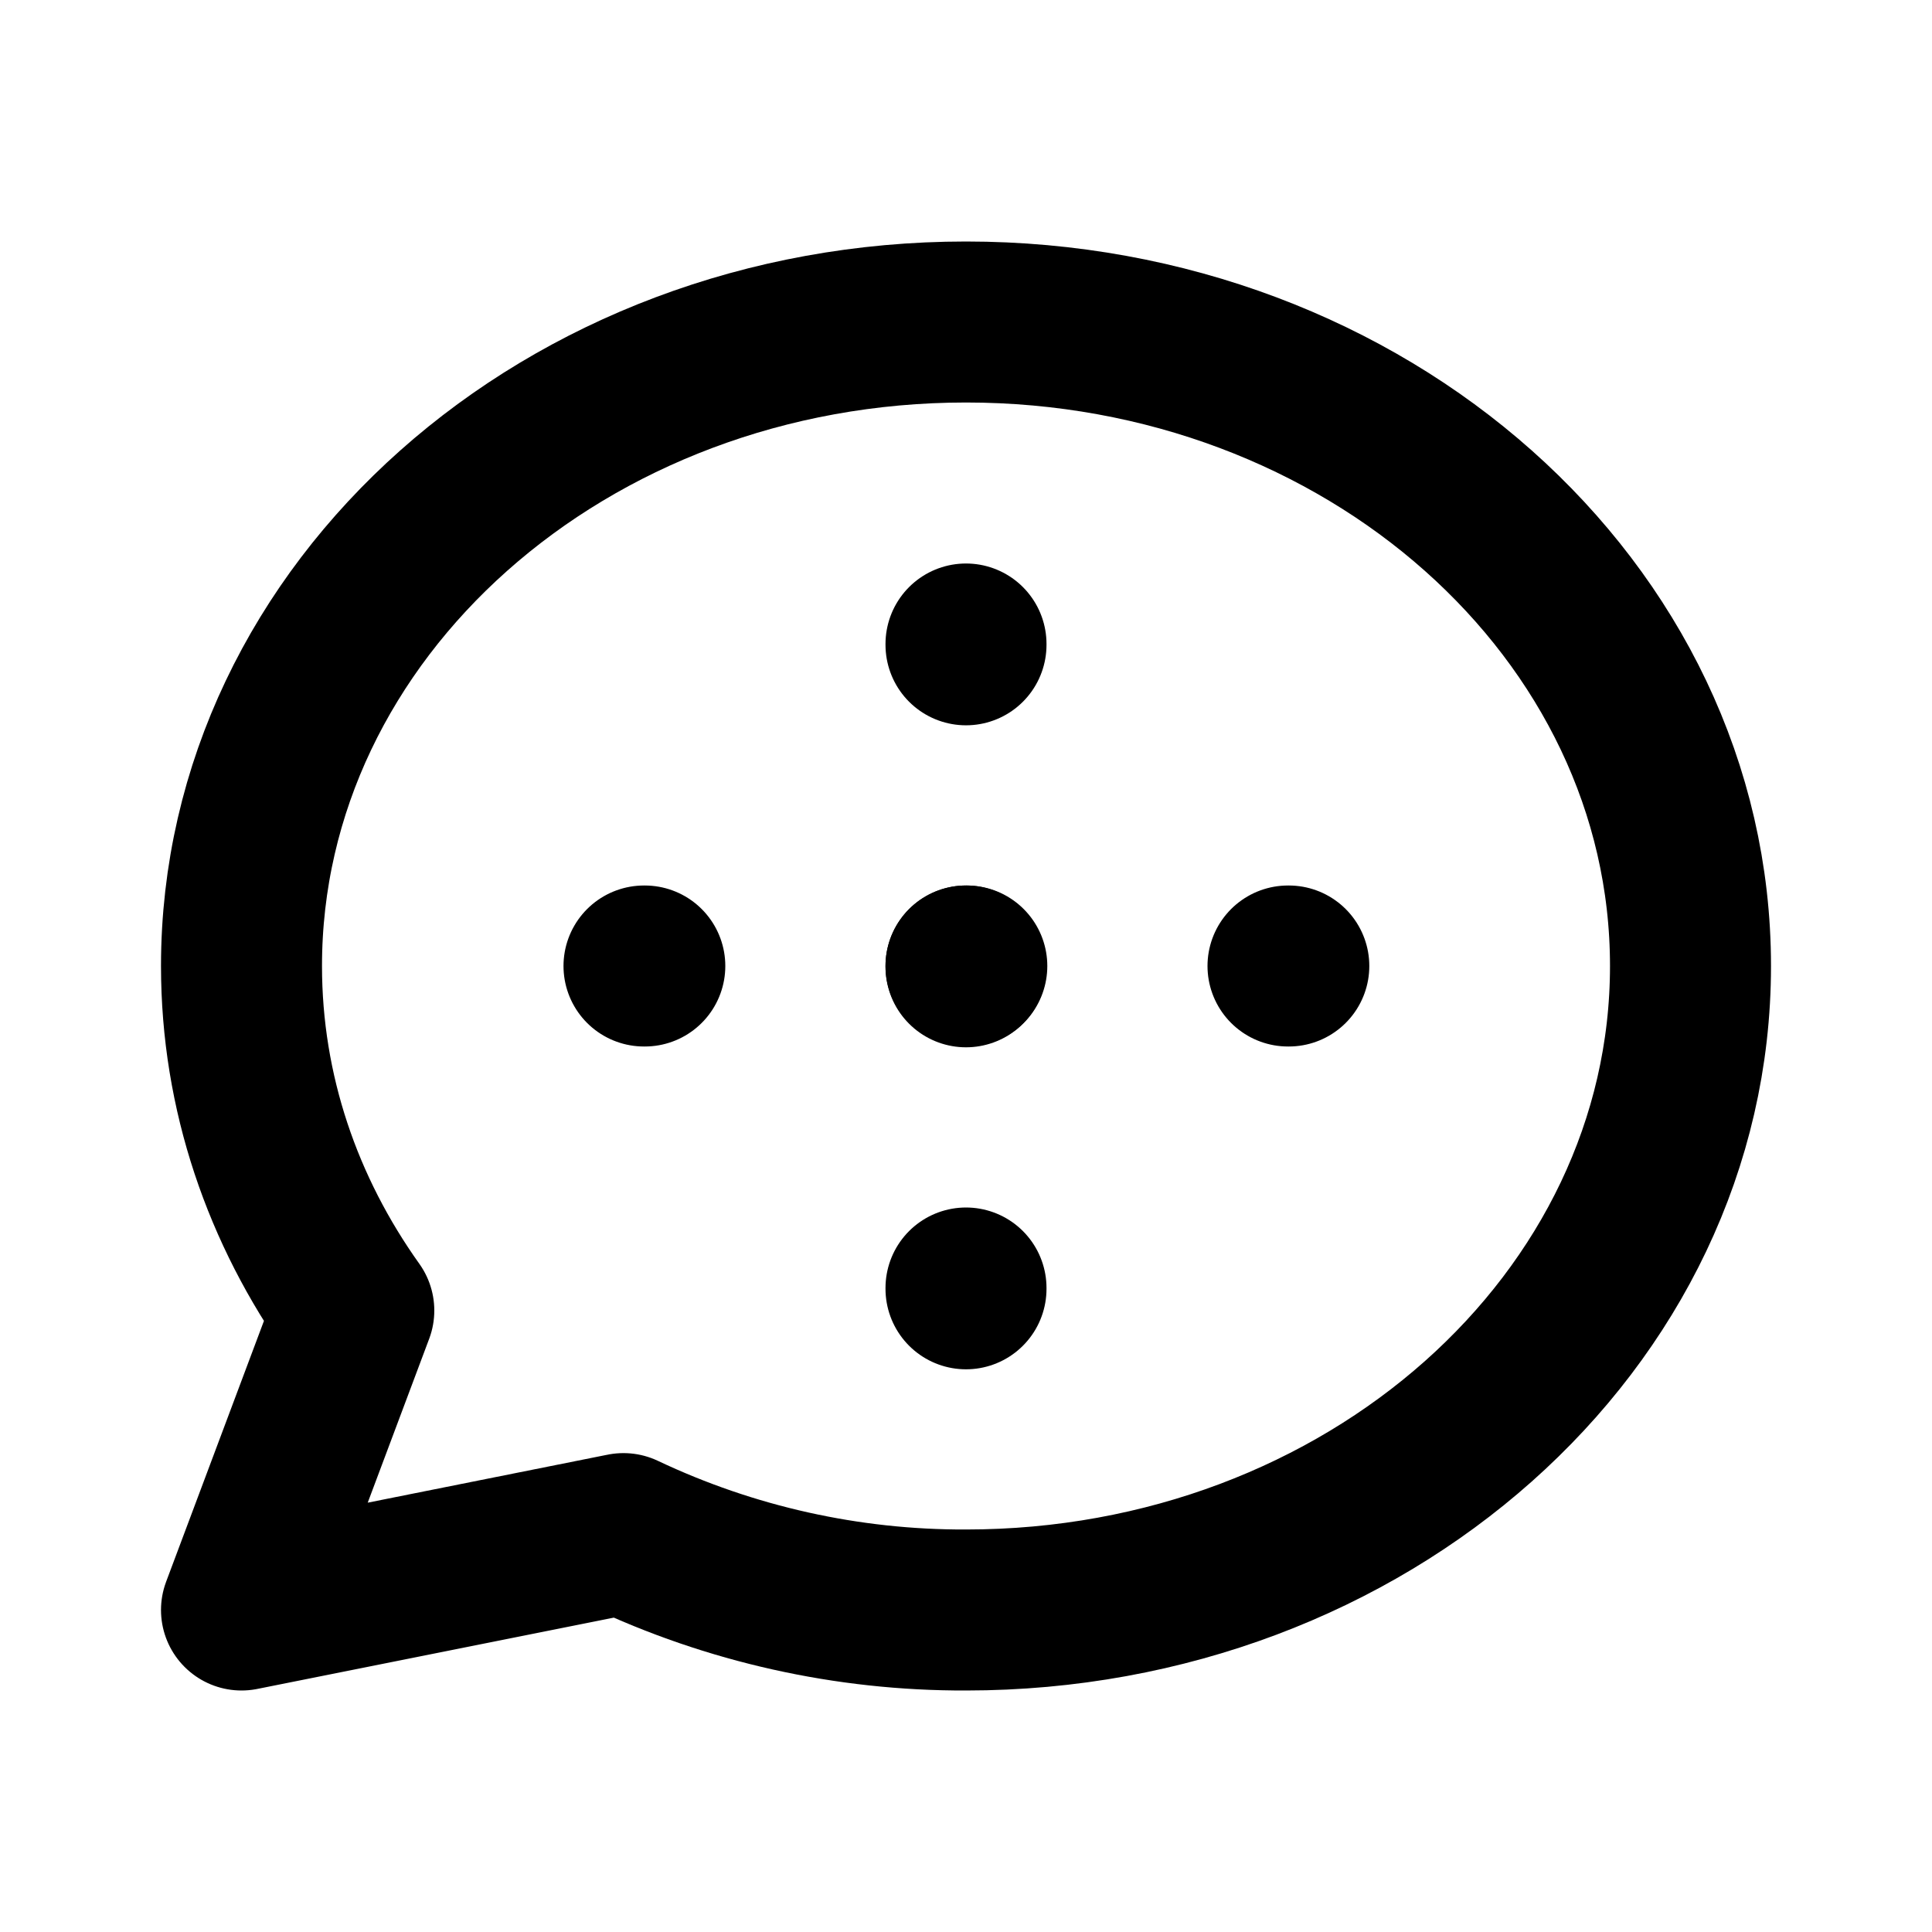
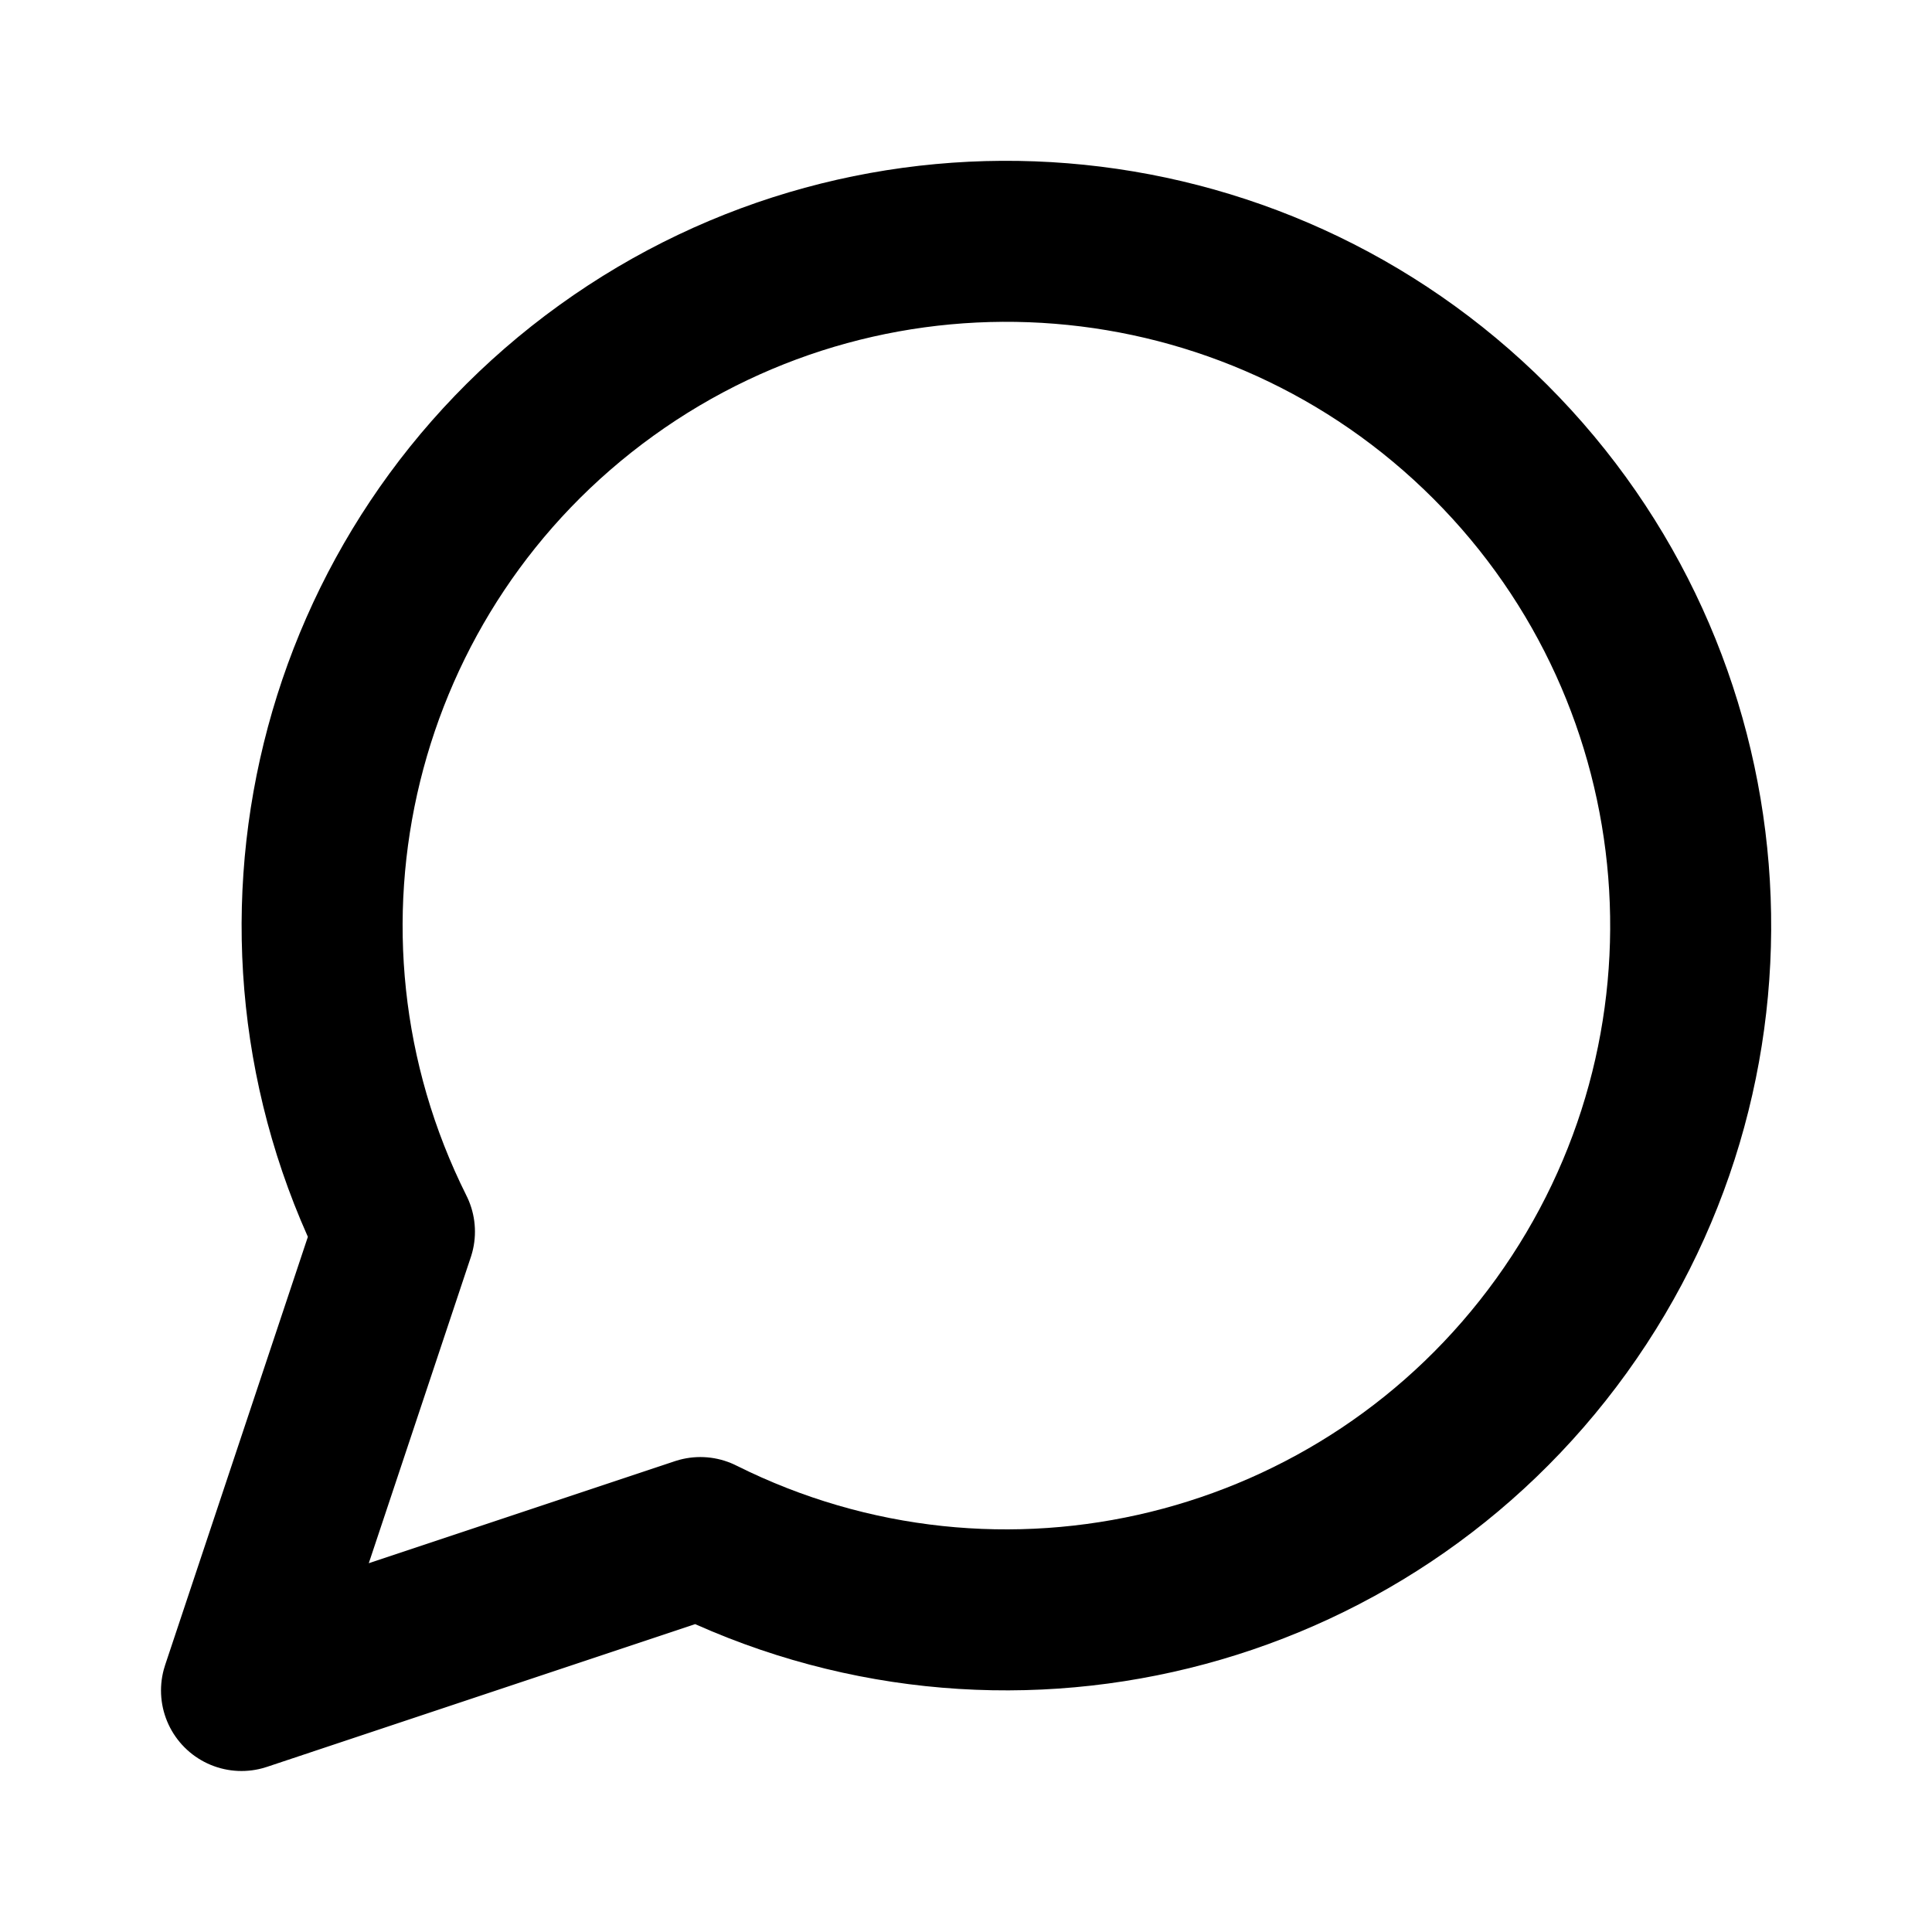
- <svg class="w-6 h-6 text-cyan-400 group-hover:text-cyan-300 transition-colors" fill="none" viewBox="0 0 24 24" stroke="currentColor">
-   <path stroke-linecap="round" stroke-linejoin="round" stroke-width="2" d="M8 12h.01M12 12h.01M16 12h.01M21 12c0 4.418-4.03 8-9 8a9.863 9.863 0 01-4.255-.949L3 20l1.395-3.72C3.512 15.042 3 13.574 3 12c0-4.418 4.03-8 9-8s9 3.582 9 8z" />
-   <path stroke-linecap="round" stroke-linejoin="round" stroke-width="2" d="M12 8v.01M12 12v.01M12 16v.01" />
+ <svg xmlns="http://www.w3.org/2000/svg" viewBox="0 0 24 24" fill="none" stroke="currentColor" stroke-width="2" stroke-linecap="round" stroke-linejoin="round" class="lucide lucide-message-circle">
+   <path d="m3 21 1.9-5.7a8.5 8.5 0 1 1 3.8 3.8z" />
</svg>
